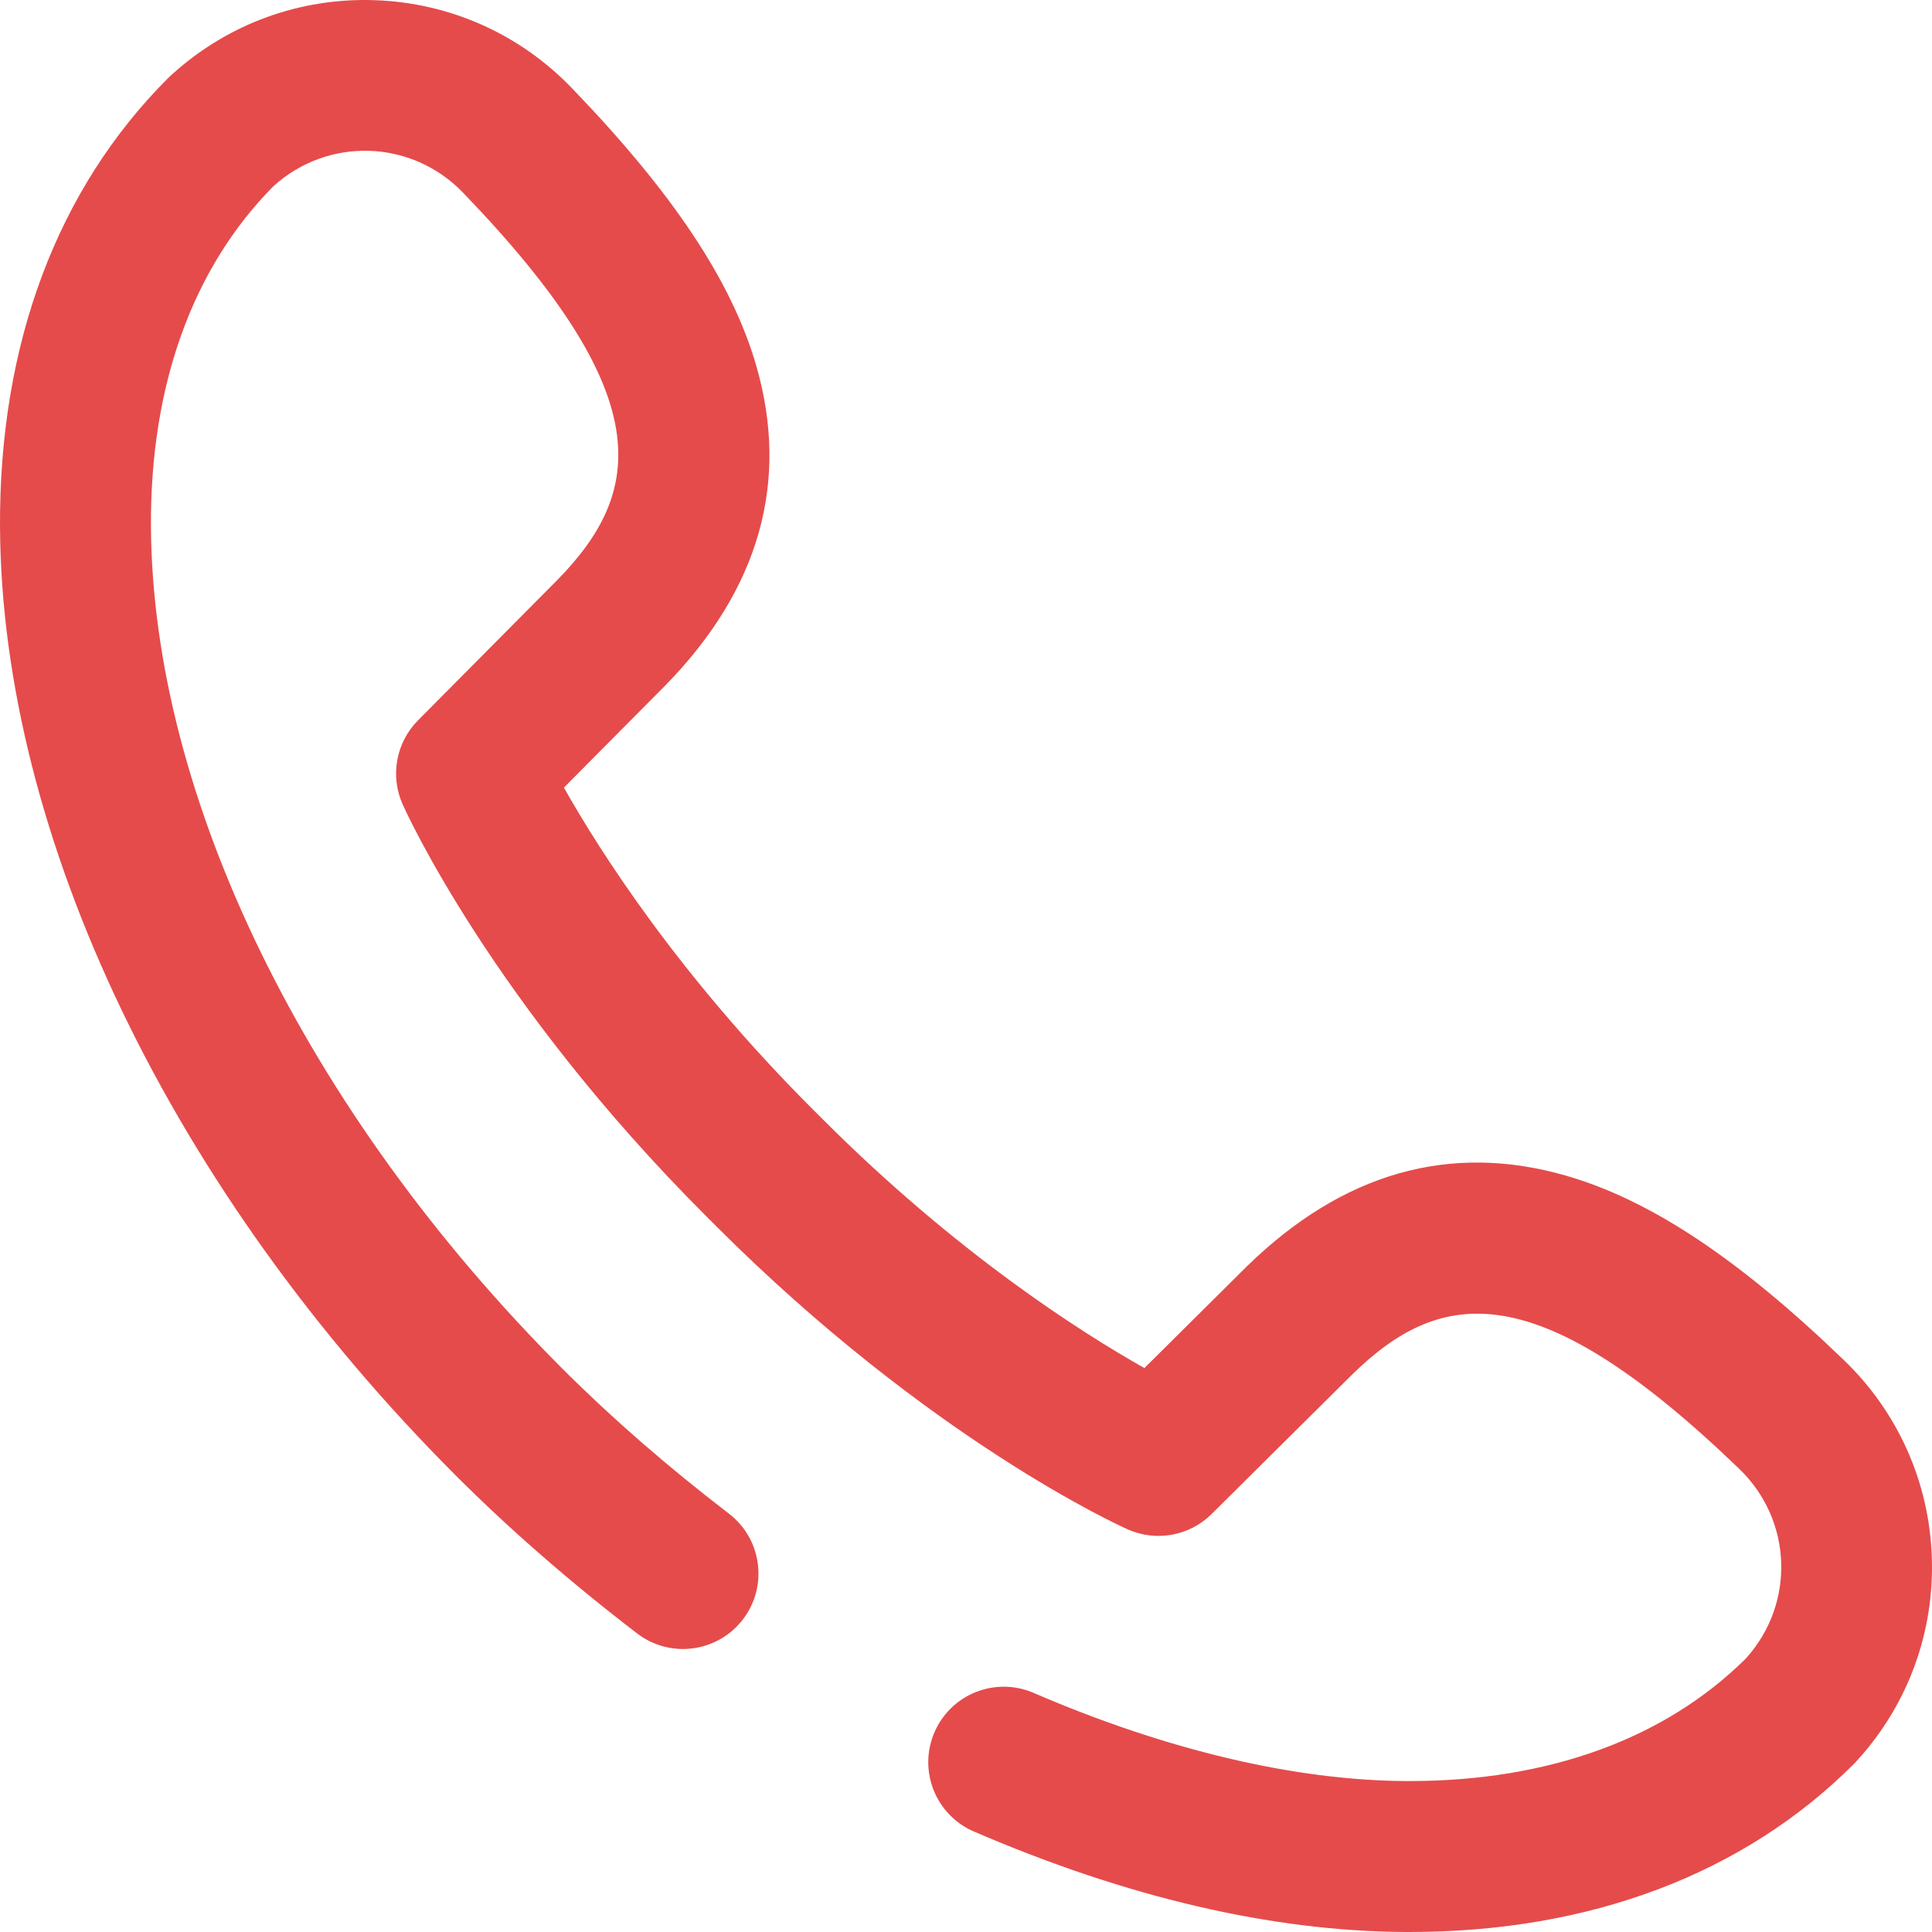
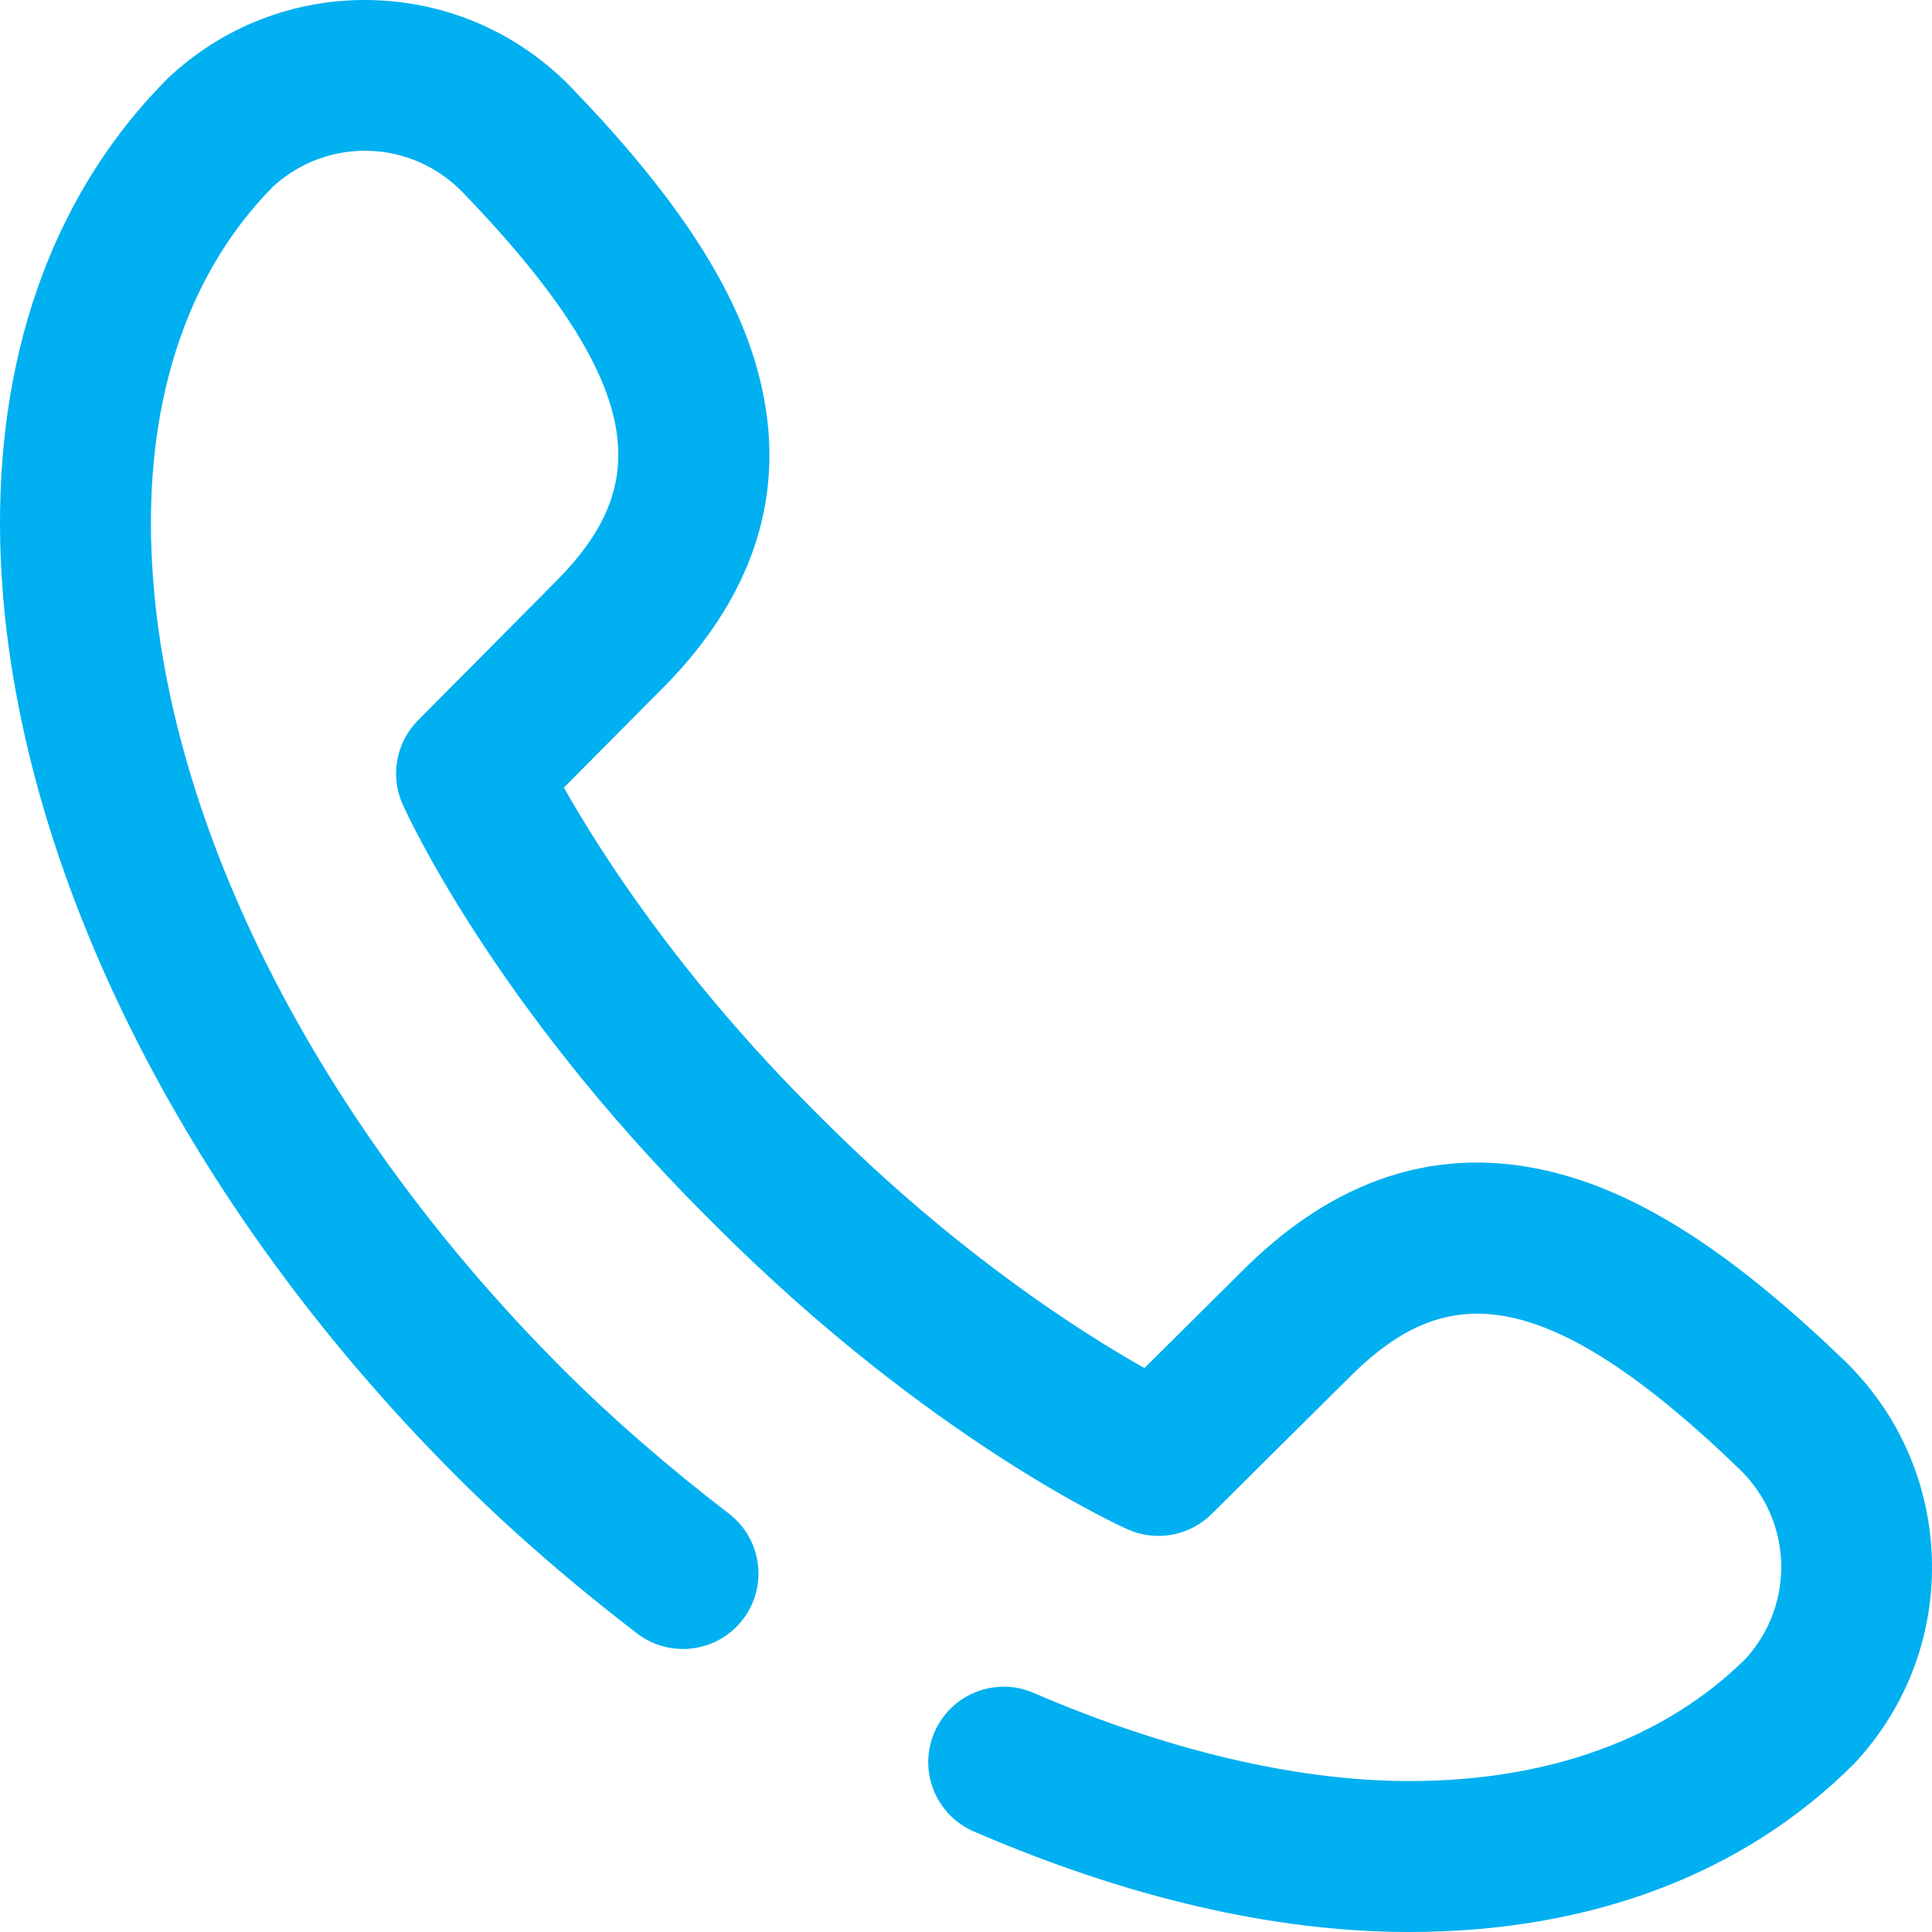
<svg xmlns="http://www.w3.org/2000/svg" version="1.1" id="Capa_1" x="0px" y="0px" viewBox="0 0 512 512" style="enable-background:new 0 0 512 512;" xml:space="preserve" width="512px" height="512px">
  <g>
    <g>
      <g>
-         <path d="M511.95,412.553c-0.714-19.805-8.964-38.287-23.229-52.042c-27.931-26.933-51.333-42.481-73.647-48.929    c-30.745-8.886-59.225-0.806-84.641,24.016c-0.038,0.037-0.076,0.075-0.114,0.113l-27.04,26.838    c-16.899-9.526-49.759-30.442-85.261-65.944l-2.632-2.63c-35.508-35.507-56.423-68.373-65.94-85.253l26.84-27.041    c0.038-0.038,0.076-0.076,0.114-0.115c24.821-25.414,32.901-53.892,24.016-84.641c-6.449-22.313-21.996-45.715-48.93-73.646    C137.732,9.016,119.251,0.766,99.446,0.052C79.629-0.663,60.613,6.235,45.865,19.473l-0.574,0.516    c-0.266,0.239-0.526,0.486-0.78,0.739C15.152,50.087-0.238,91.188,0.003,139.589c0.411,82.222,45.6,176.25,120.879,251.528    c14.195,14.195,30.328,28.243,47.95,41.755c8.765,6.72,21.319,5.064,28.04-3.702c6.722-8.766,5.064-21.32-3.702-28.041    c-16.235-12.449-31.04-25.333-44.004-38.294C81.17,294.839,40.361,211.309,40.002,139.39    c-0.185-37.276,11.028-68.389,32.431-90.015l0.153-0.138c14.537-13.049,36.546-12.255,50.108,1.808    c51.779,53.698,48.03,79.049,25.15,102.511l-37.074,37.352c-5.814,5.858-7.433,14.686-4.076,22.226    c0.941,2.114,23.71,52.427,80.415,109.132l2.633,2.629c56.698,56.699,107.012,79.467,109.126,80.408    c7.538,3.359,16.368,1.739,22.225-4.075l37.353-37.075c23.465-22.881,48.816-26.628,102.511,25.151    c14.063,13.56,14.857,35.57,1.811,50.105l-0.142,0.157c-21.449,21.229-52.231,32.433-89.101,32.433c-0.304,0-0.608,0-0.913-0.002    c-29.471-0.147-63.598-8.226-98.689-23.362c-10.14-4.376-21.911,0.3-26.285,10.443c-4.375,10.143,0.3,21.911,10.443,26.286    c40.562,17.496,79.028,26.456,114.332,26.633c0.375,0.001,0.747,0.002,1.122,0.002c47.914,0,88.607-15.379,117.739-44.51    c0.253-0.254,0.499-0.513,0.738-0.78l0.519-0.577C505.768,451.385,512.665,432.357,511.95,412.553z" data-original="#000000" class="active-path" data-old_color="#000000" fill="#E54B4B" />
+         <path d="M511.95,412.553c-0.714-19.805-8.964-38.287-23.229-52.042c-27.931-26.933-51.333-42.481-73.647-48.929    c-30.745-8.886-59.225-0.806-84.641,24.016c-0.038,0.037-0.076,0.075-0.114,0.113l-27.04,26.838    c-16.899-9.526-49.759-30.442-85.261-65.944l-2.632-2.63c-35.508-35.507-56.423-68.373-65.94-85.253l26.84-27.041    c0.038-0.038,0.076-0.076,0.114-0.115c24.821-25.414,32.901-53.892,24.016-84.641c-6.449-22.313-21.996-45.715-48.93-73.646    C137.732,9.016,119.251,0.766,99.446,0.052C79.629-0.663,60.613,6.235,45.865,19.473l-0.574,0.516    c-0.266,0.239-0.526,0.486-0.78,0.739C15.152,50.087-0.238,91.188,0.003,139.589c0.411,82.222,45.6,176.25,120.879,251.528    c14.195,14.195,30.328,28.243,47.95,41.755c8.765,6.72,21.319,5.064,28.04-3.702c6.722-8.766,5.064-21.32-3.702-28.041    c-16.235-12.449-31.04-25.333-44.004-38.294C81.17,294.839,40.361,211.309,40.002,139.39    c-0.185-37.276,11.028-68.389,32.431-90.015l0.153-0.138c14.537-13.049,36.546-12.255,50.108,1.808    c51.779,53.698,48.03,79.049,25.15,102.511l-37.074,37.352c-5.814,5.858-7.433,14.686-4.076,22.226    c0.941,2.114,23.71,52.427,80.415,109.132l2.633,2.629c56.698,56.699,107.012,79.467,109.126,80.408    c7.538,3.359,16.368,1.739,22.225-4.075l37.353-37.075c23.465-22.881,48.816-26.628,102.511,25.151    c14.063,13.56,14.857,35.57,1.811,50.105l-0.142,0.157c-21.449,21.229-52.231,32.433-89.101,32.433c-0.304,0-0.608,0-0.913-0.002    c-29.471-0.147-63.598-8.226-98.689-23.362c-10.14-4.376-21.911,0.3-26.285,10.443c-4.375,10.143,0.3,21.911,10.443,26.286    c40.562,17.496,79.028,26.456,114.332,26.633c0.375,0.001,0.747,0.002,1.122,0.002c47.914,0,88.607-15.379,117.739-44.51    c0.253-0.254,0.499-0.513,0.738-0.78l0.519-0.577C505.768,451.385,512.665,432.357,511.95,412.553z" data-original="#000000" class="active-path" data-old_color="#000000" fill="#00b0f0" />
      </g>
    </g>
  </g>
</svg>
